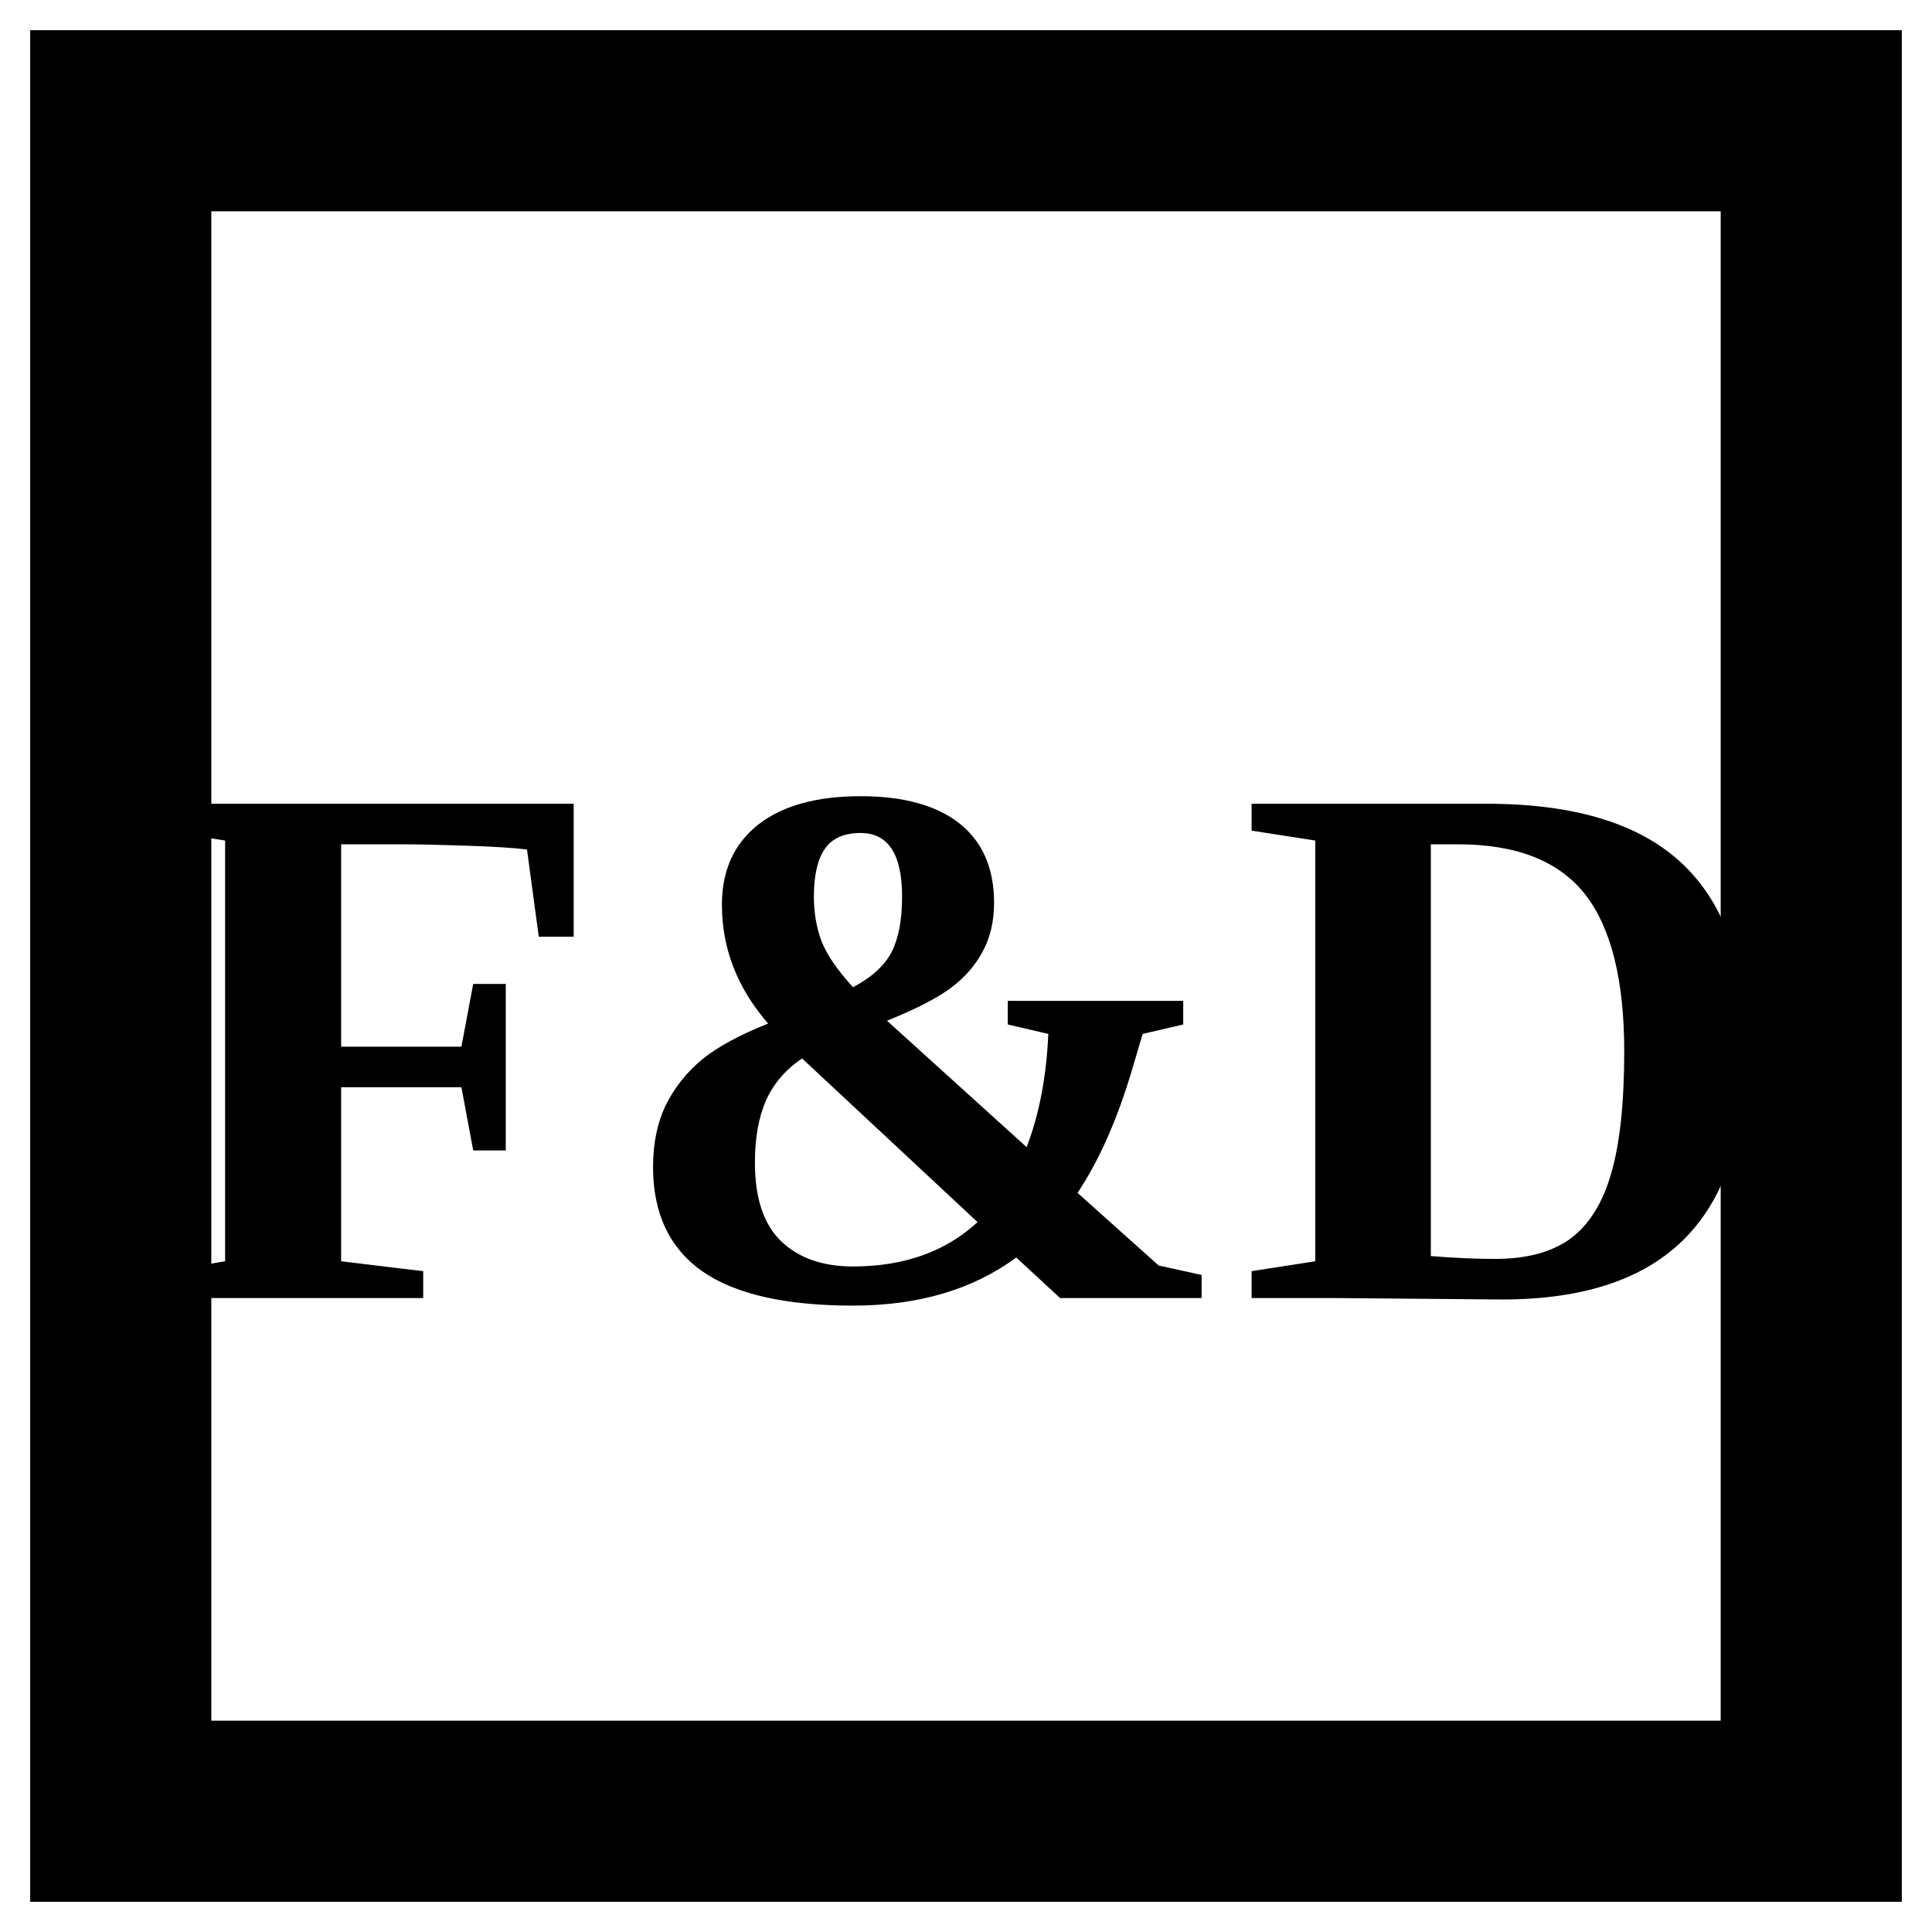
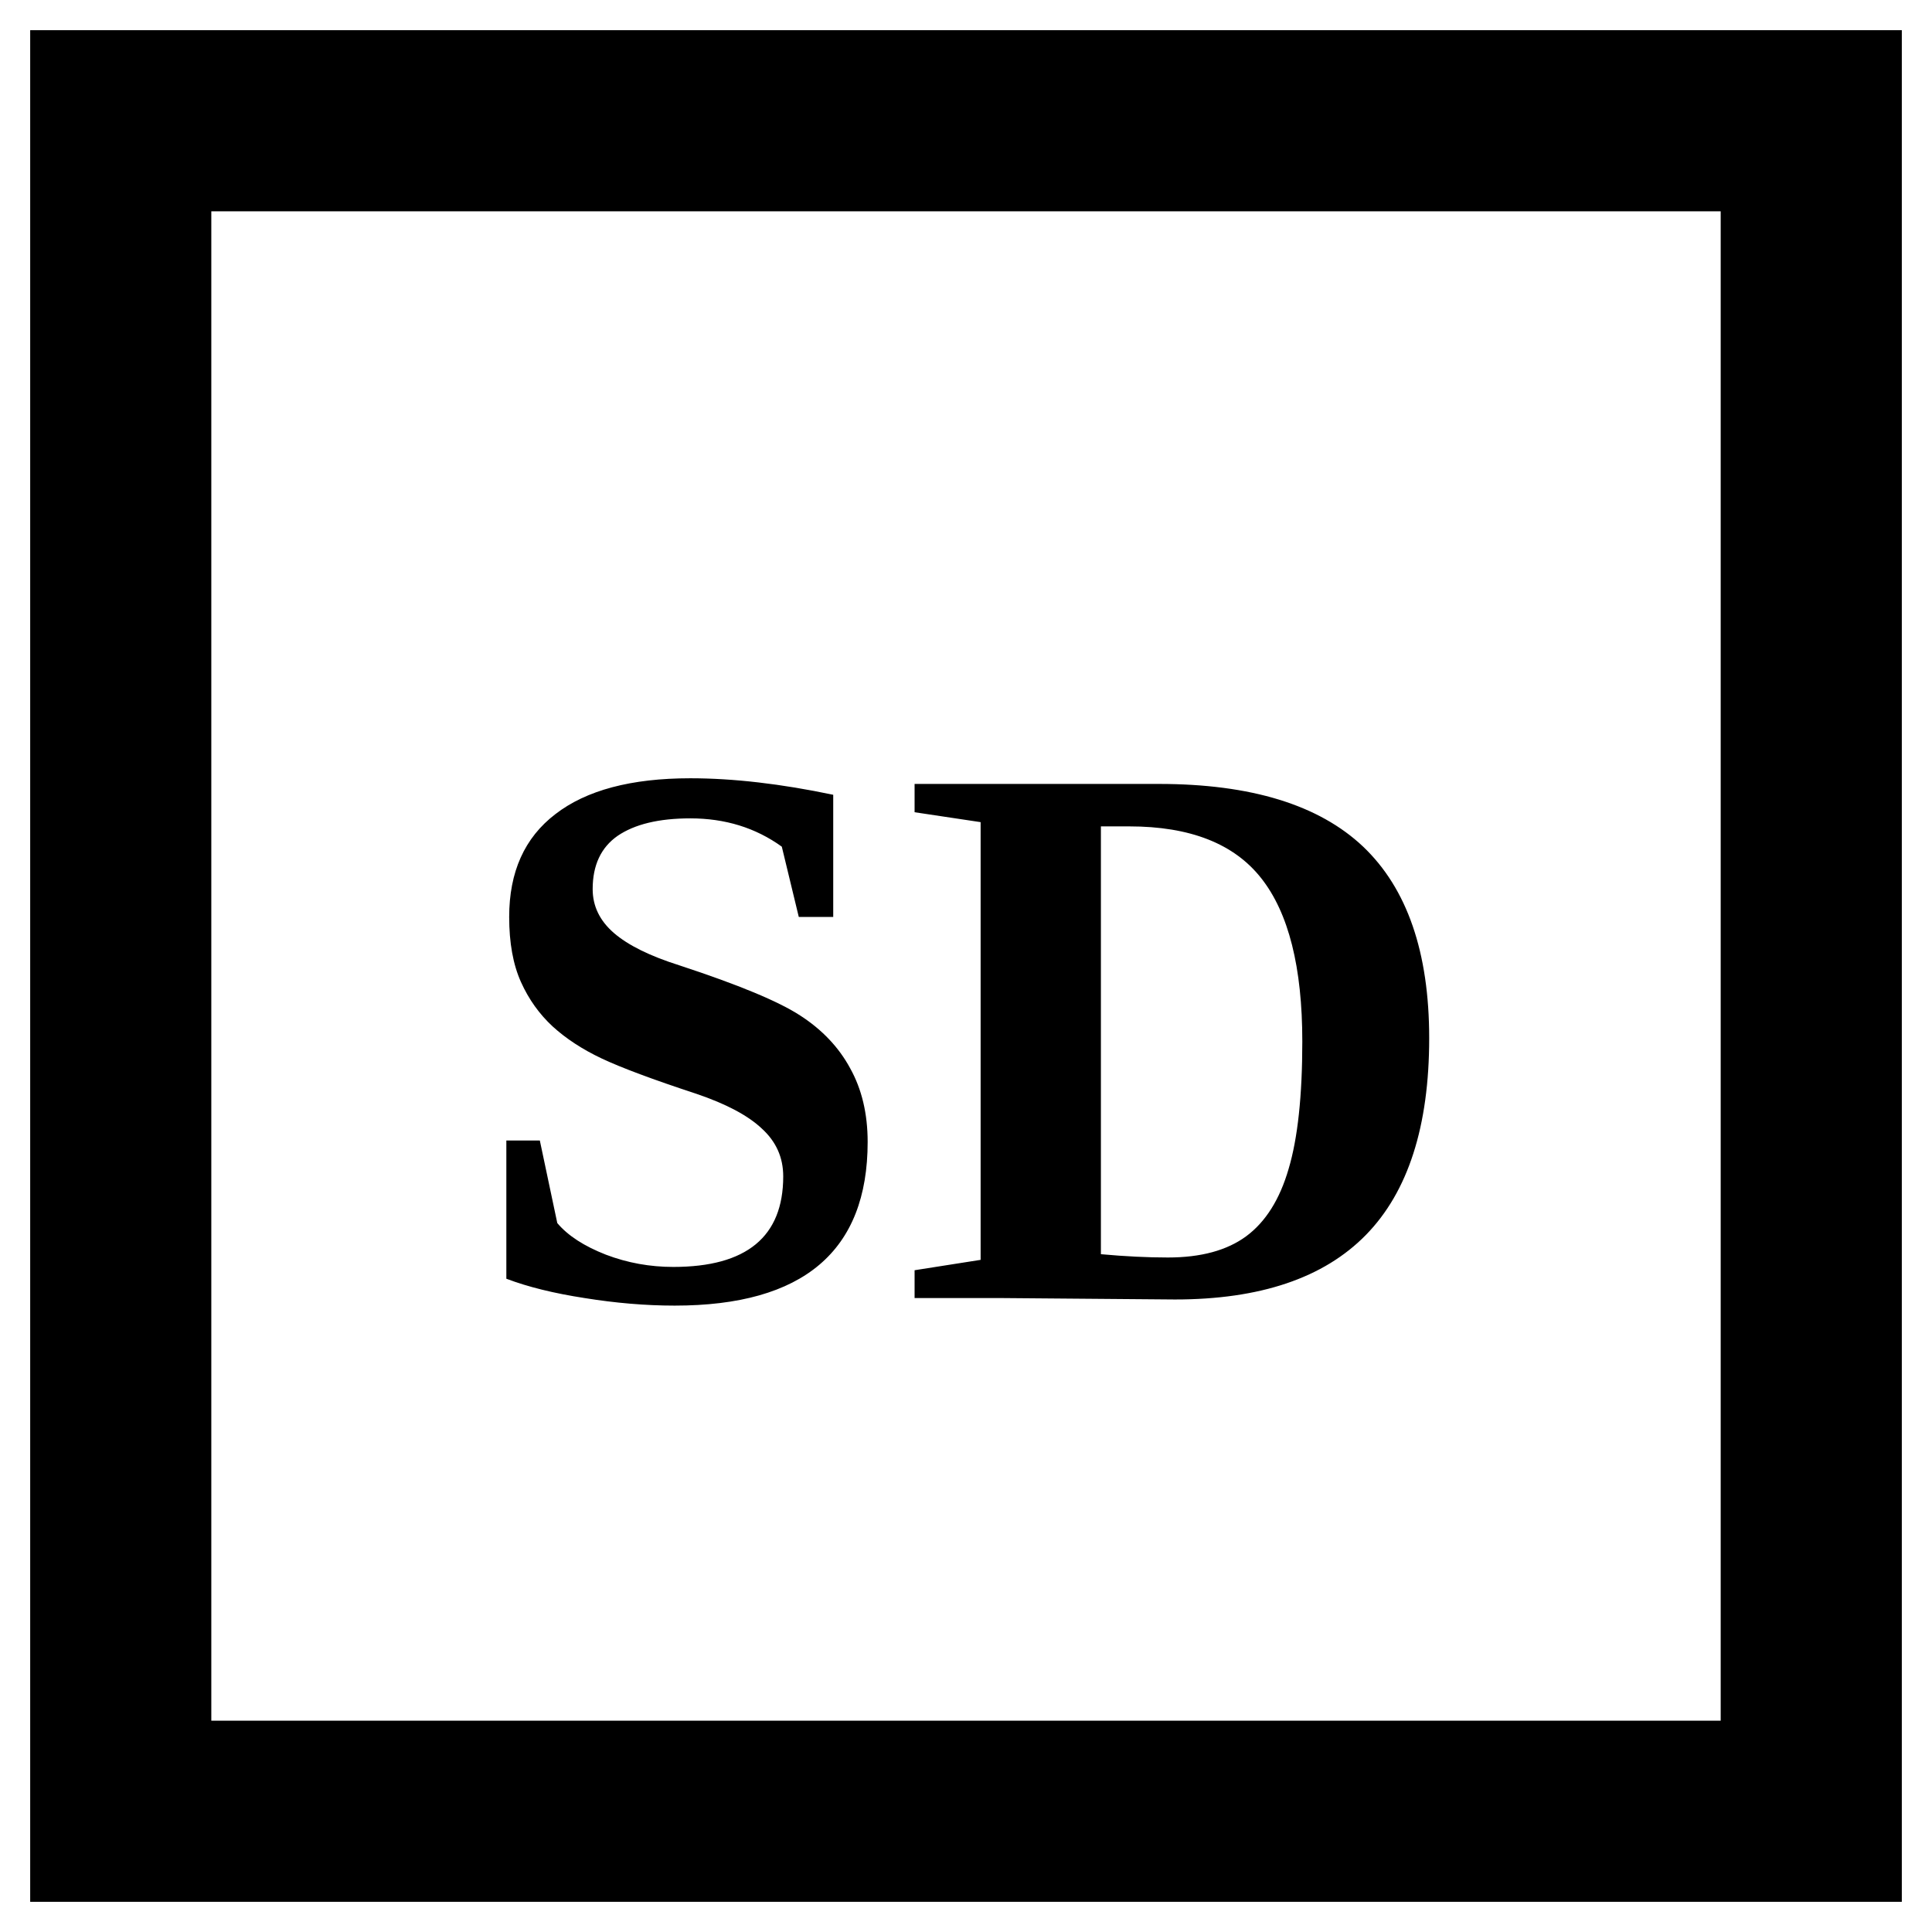
<svg xmlns="http://www.w3.org/2000/svg" viewBox="0 0 64 64">
  <rect width="64" height="64" fill="#ffffff" />
  <rect x="4" y="4" width="56" height="56" fill="none" stroke="#000000" stroke-width="6" />
-   <text x="32" y="43" text-anchor="middle" font-family="Georgia, 'Times New Roman', serif" font-weight="bold" font-size="25" fill="#000000">F&amp;D</text>
+   <text x="32" y="43" text-anchor="middle" font-family="Georgia, 'Times New Roman', serif" font-weight="bold" font-size="26" fill="#000000">SD</text>
</svg>
